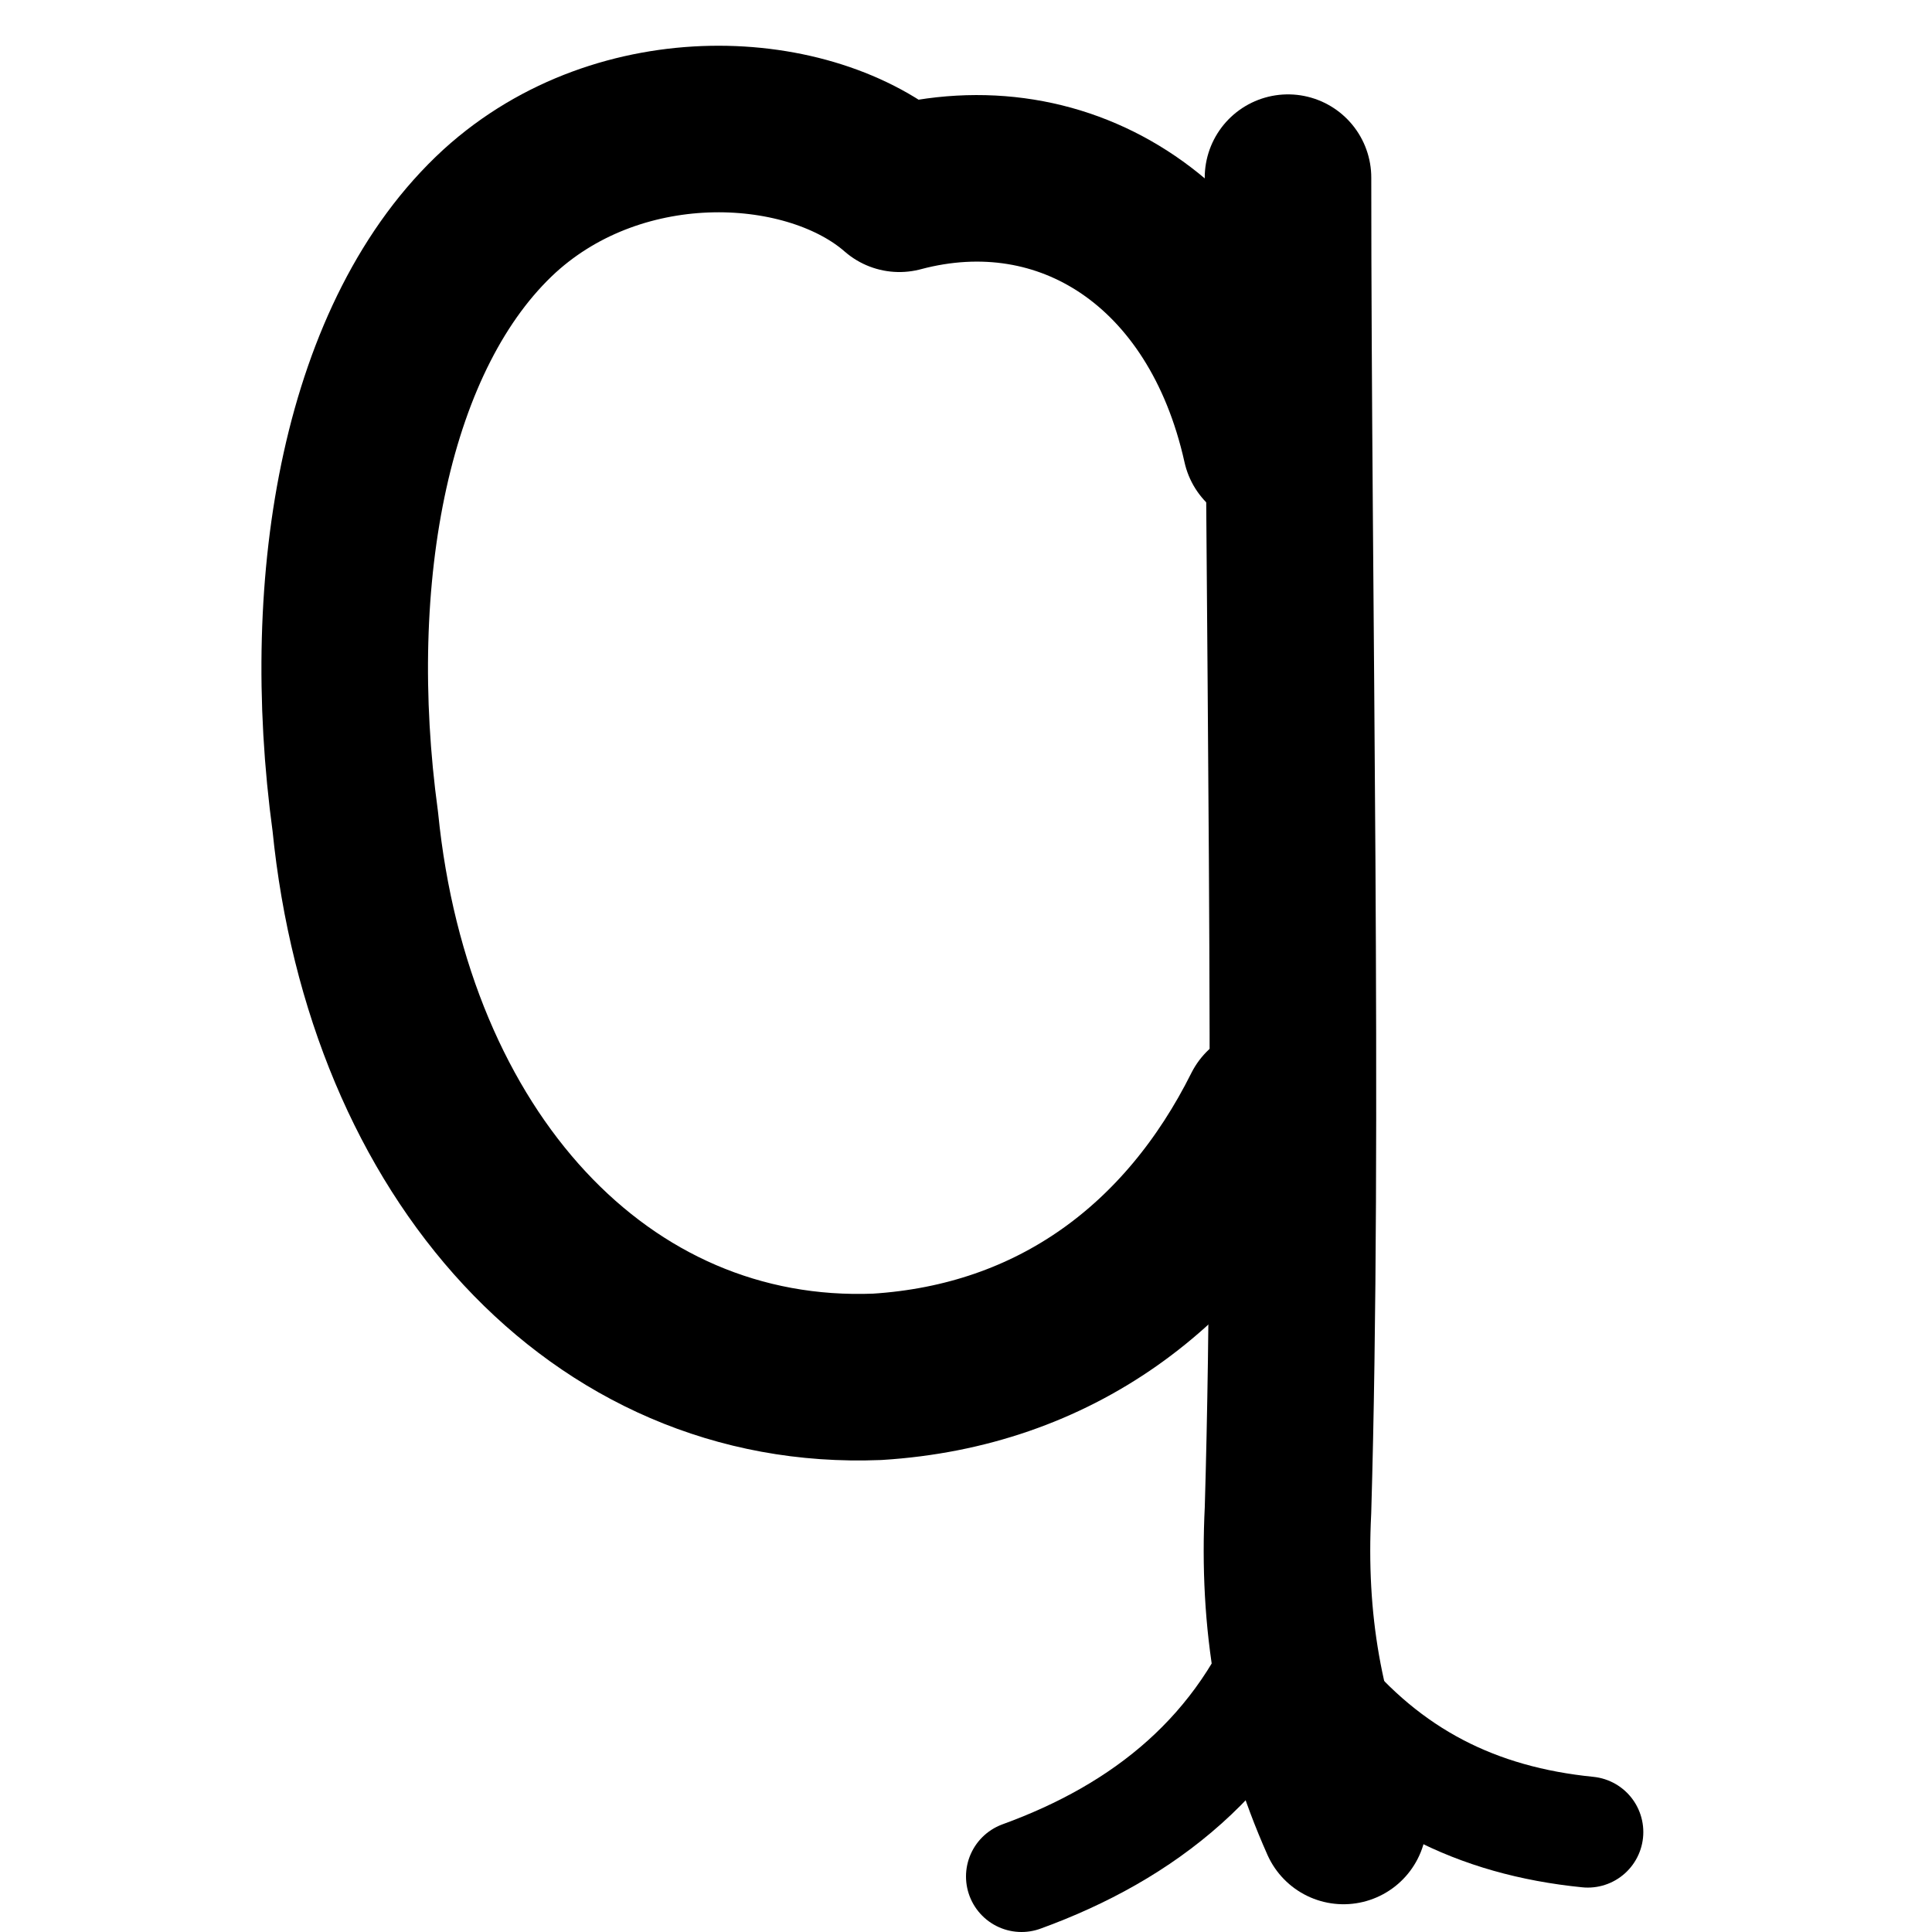
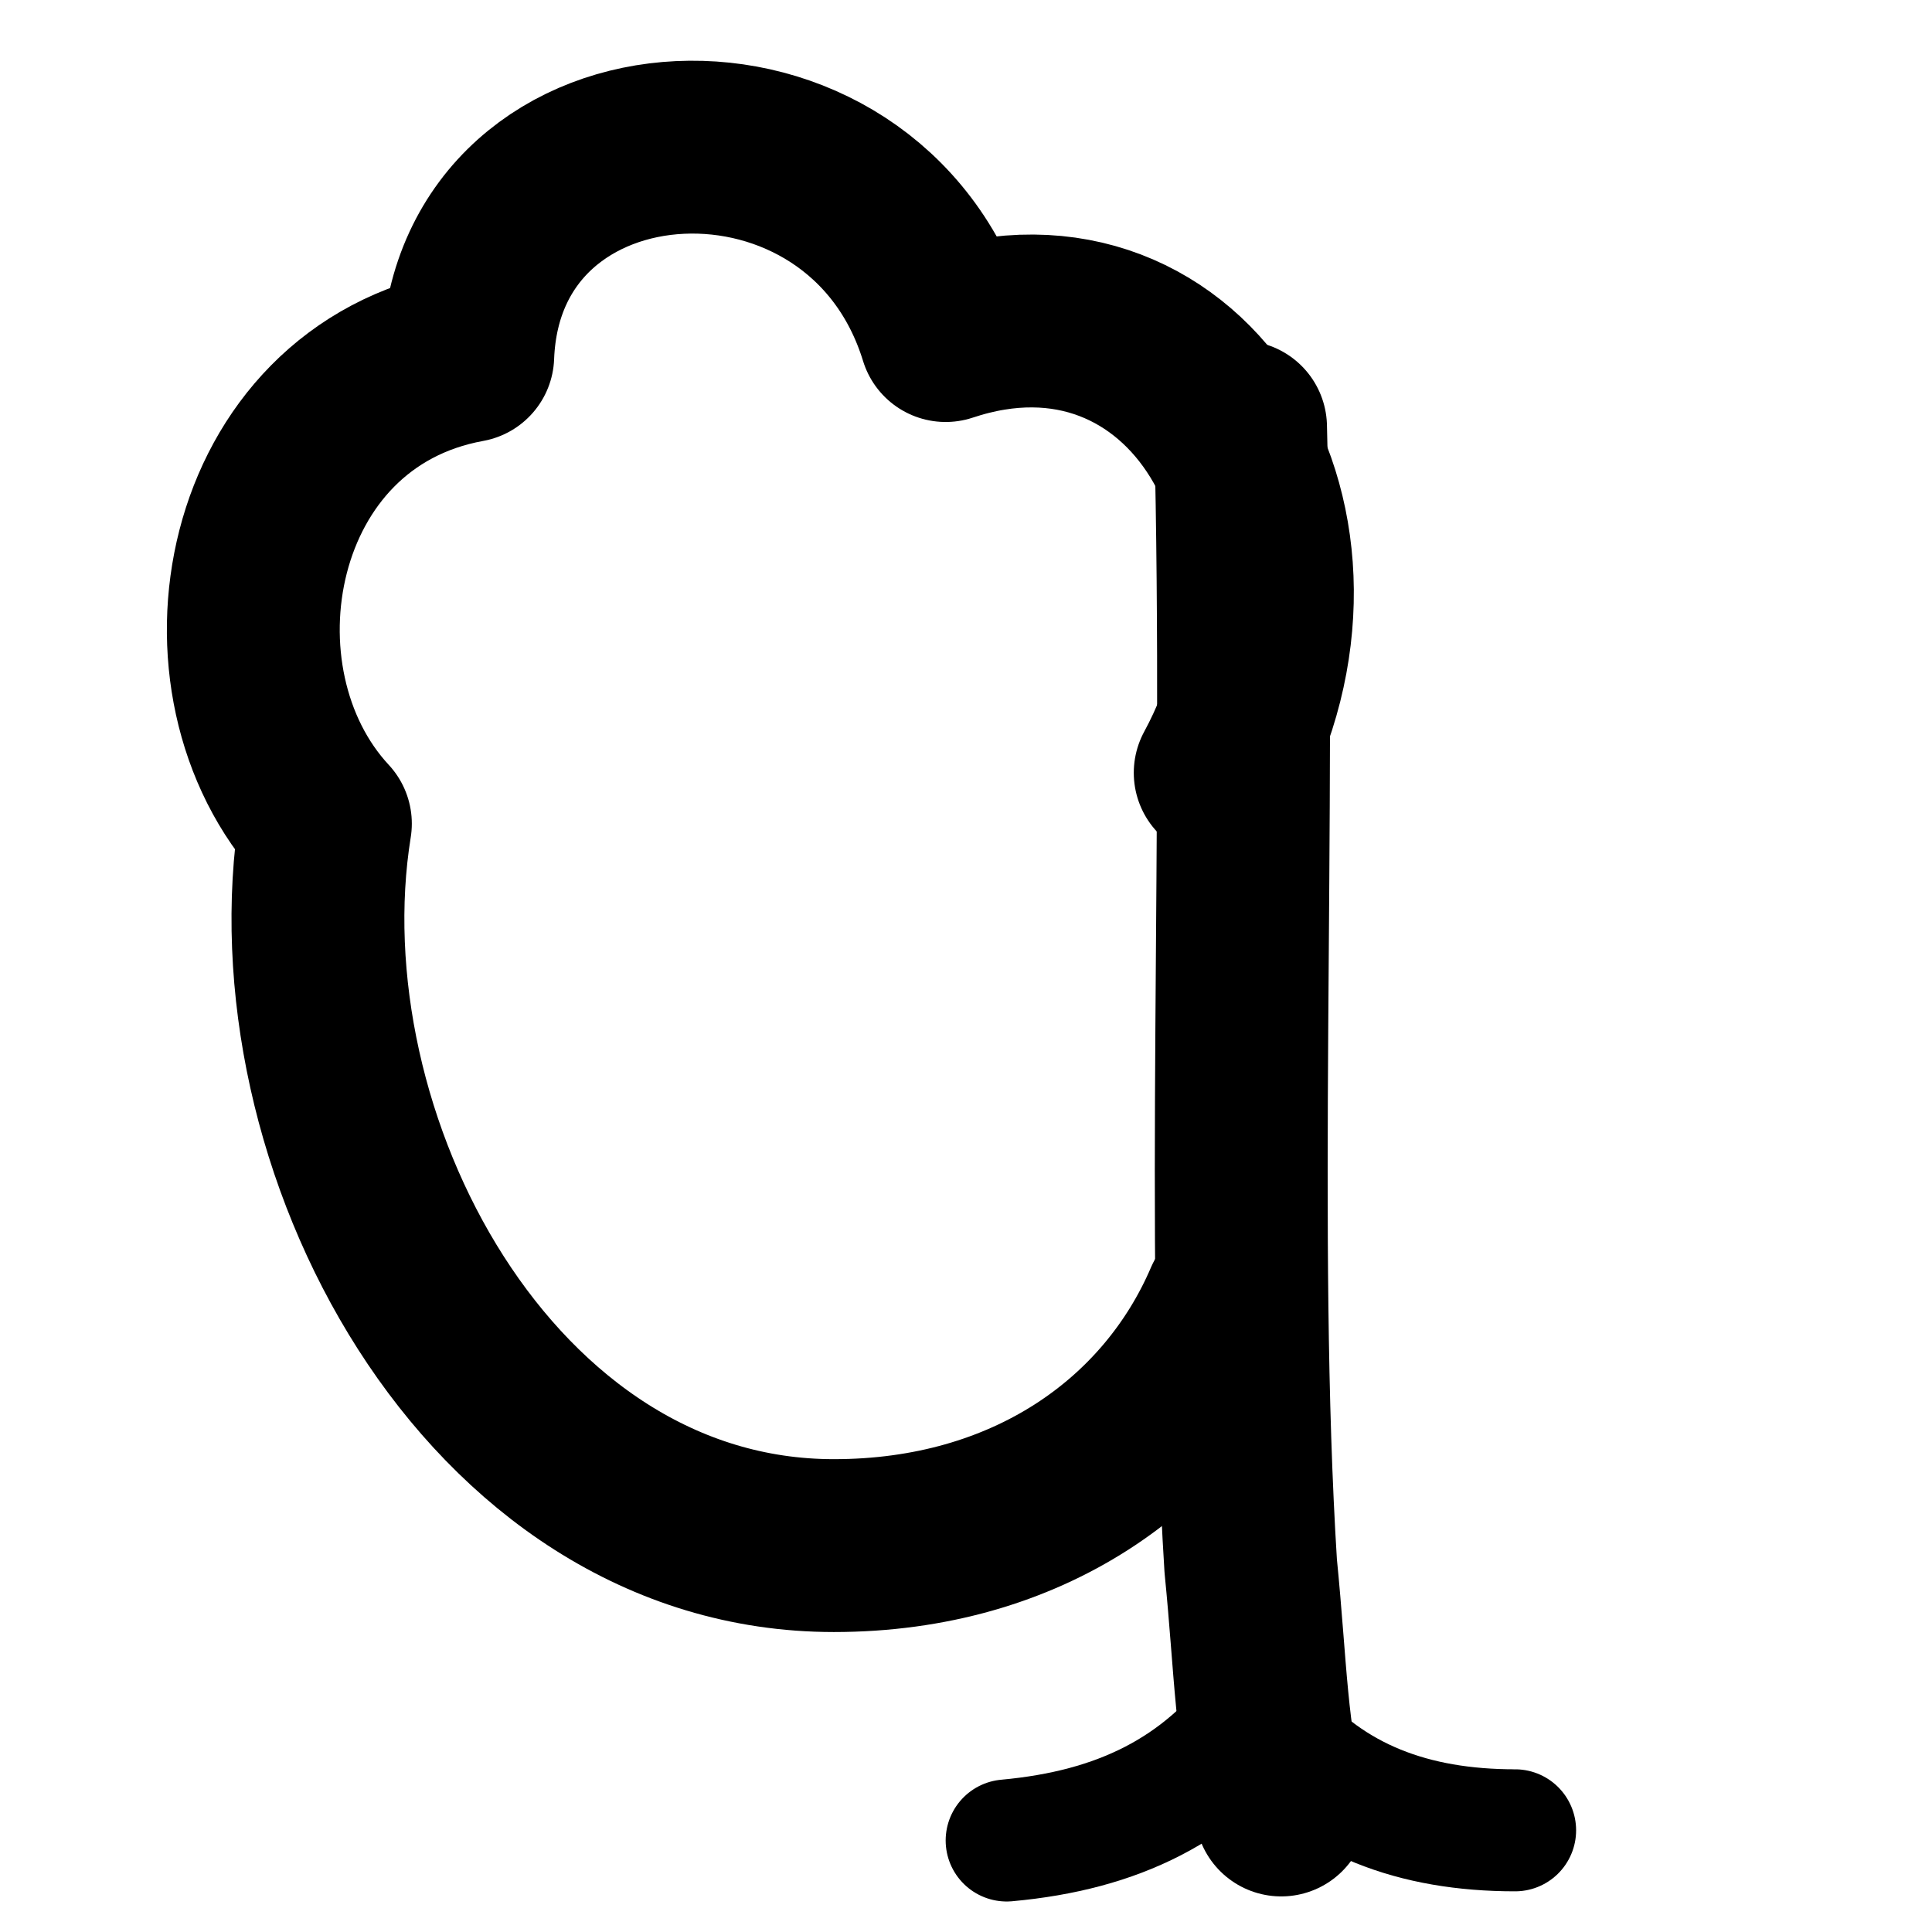
- <svg xmlns="http://www.w3.org/2000/svg" viewBox="-30 -24 174 174" width="174" height="174" fill="none" stroke="#000000" stroke-linecap="round" stroke-linejoin="round">
-   <path d="M84 16C80 -2 66 -11 51 -7C43 -14 26 -15 15 -5C3 6 -1 28 2 50C5 80 24 101 49 100C65 99 77 90 84 76" stroke-width="15" />
-   <path d="M86 -8C86 30 87 78 86 112C85.5 122 87 131 91 140" stroke-width="15" />
-   <path d="M86.5 122C82 134 73 141 62 145" stroke-width="10" />
-   <path d="M88.5 128C95 136 103 140 113 141" stroke-width="10" />
+ <svg xmlns="http://www.w3.org/2000/svg" viewBox="-36 -52 190 190" width="190" height="190" fill="none" stroke="#000000" stroke-linecap="round" stroke-linejoin="round">
+   <path d="M84 24C97 0 81 -27 57 -19C49 -45 11 -43 10 -17C-12 -13 -17 15 -4 29C-9 60 12 100 46 100C65 100 79 90 85 76" stroke-width="17" />
+   <path d="M86 -10C87 30 85 70 87 102C88 112 88 119 90 126" stroke-width="17" />
+   <path d="M88 116C82 124 74 128 63 129" stroke-width="12" />
+   <path d="M89 118C95 125 103 128 113 128" stroke-width="12" />
</svg>
